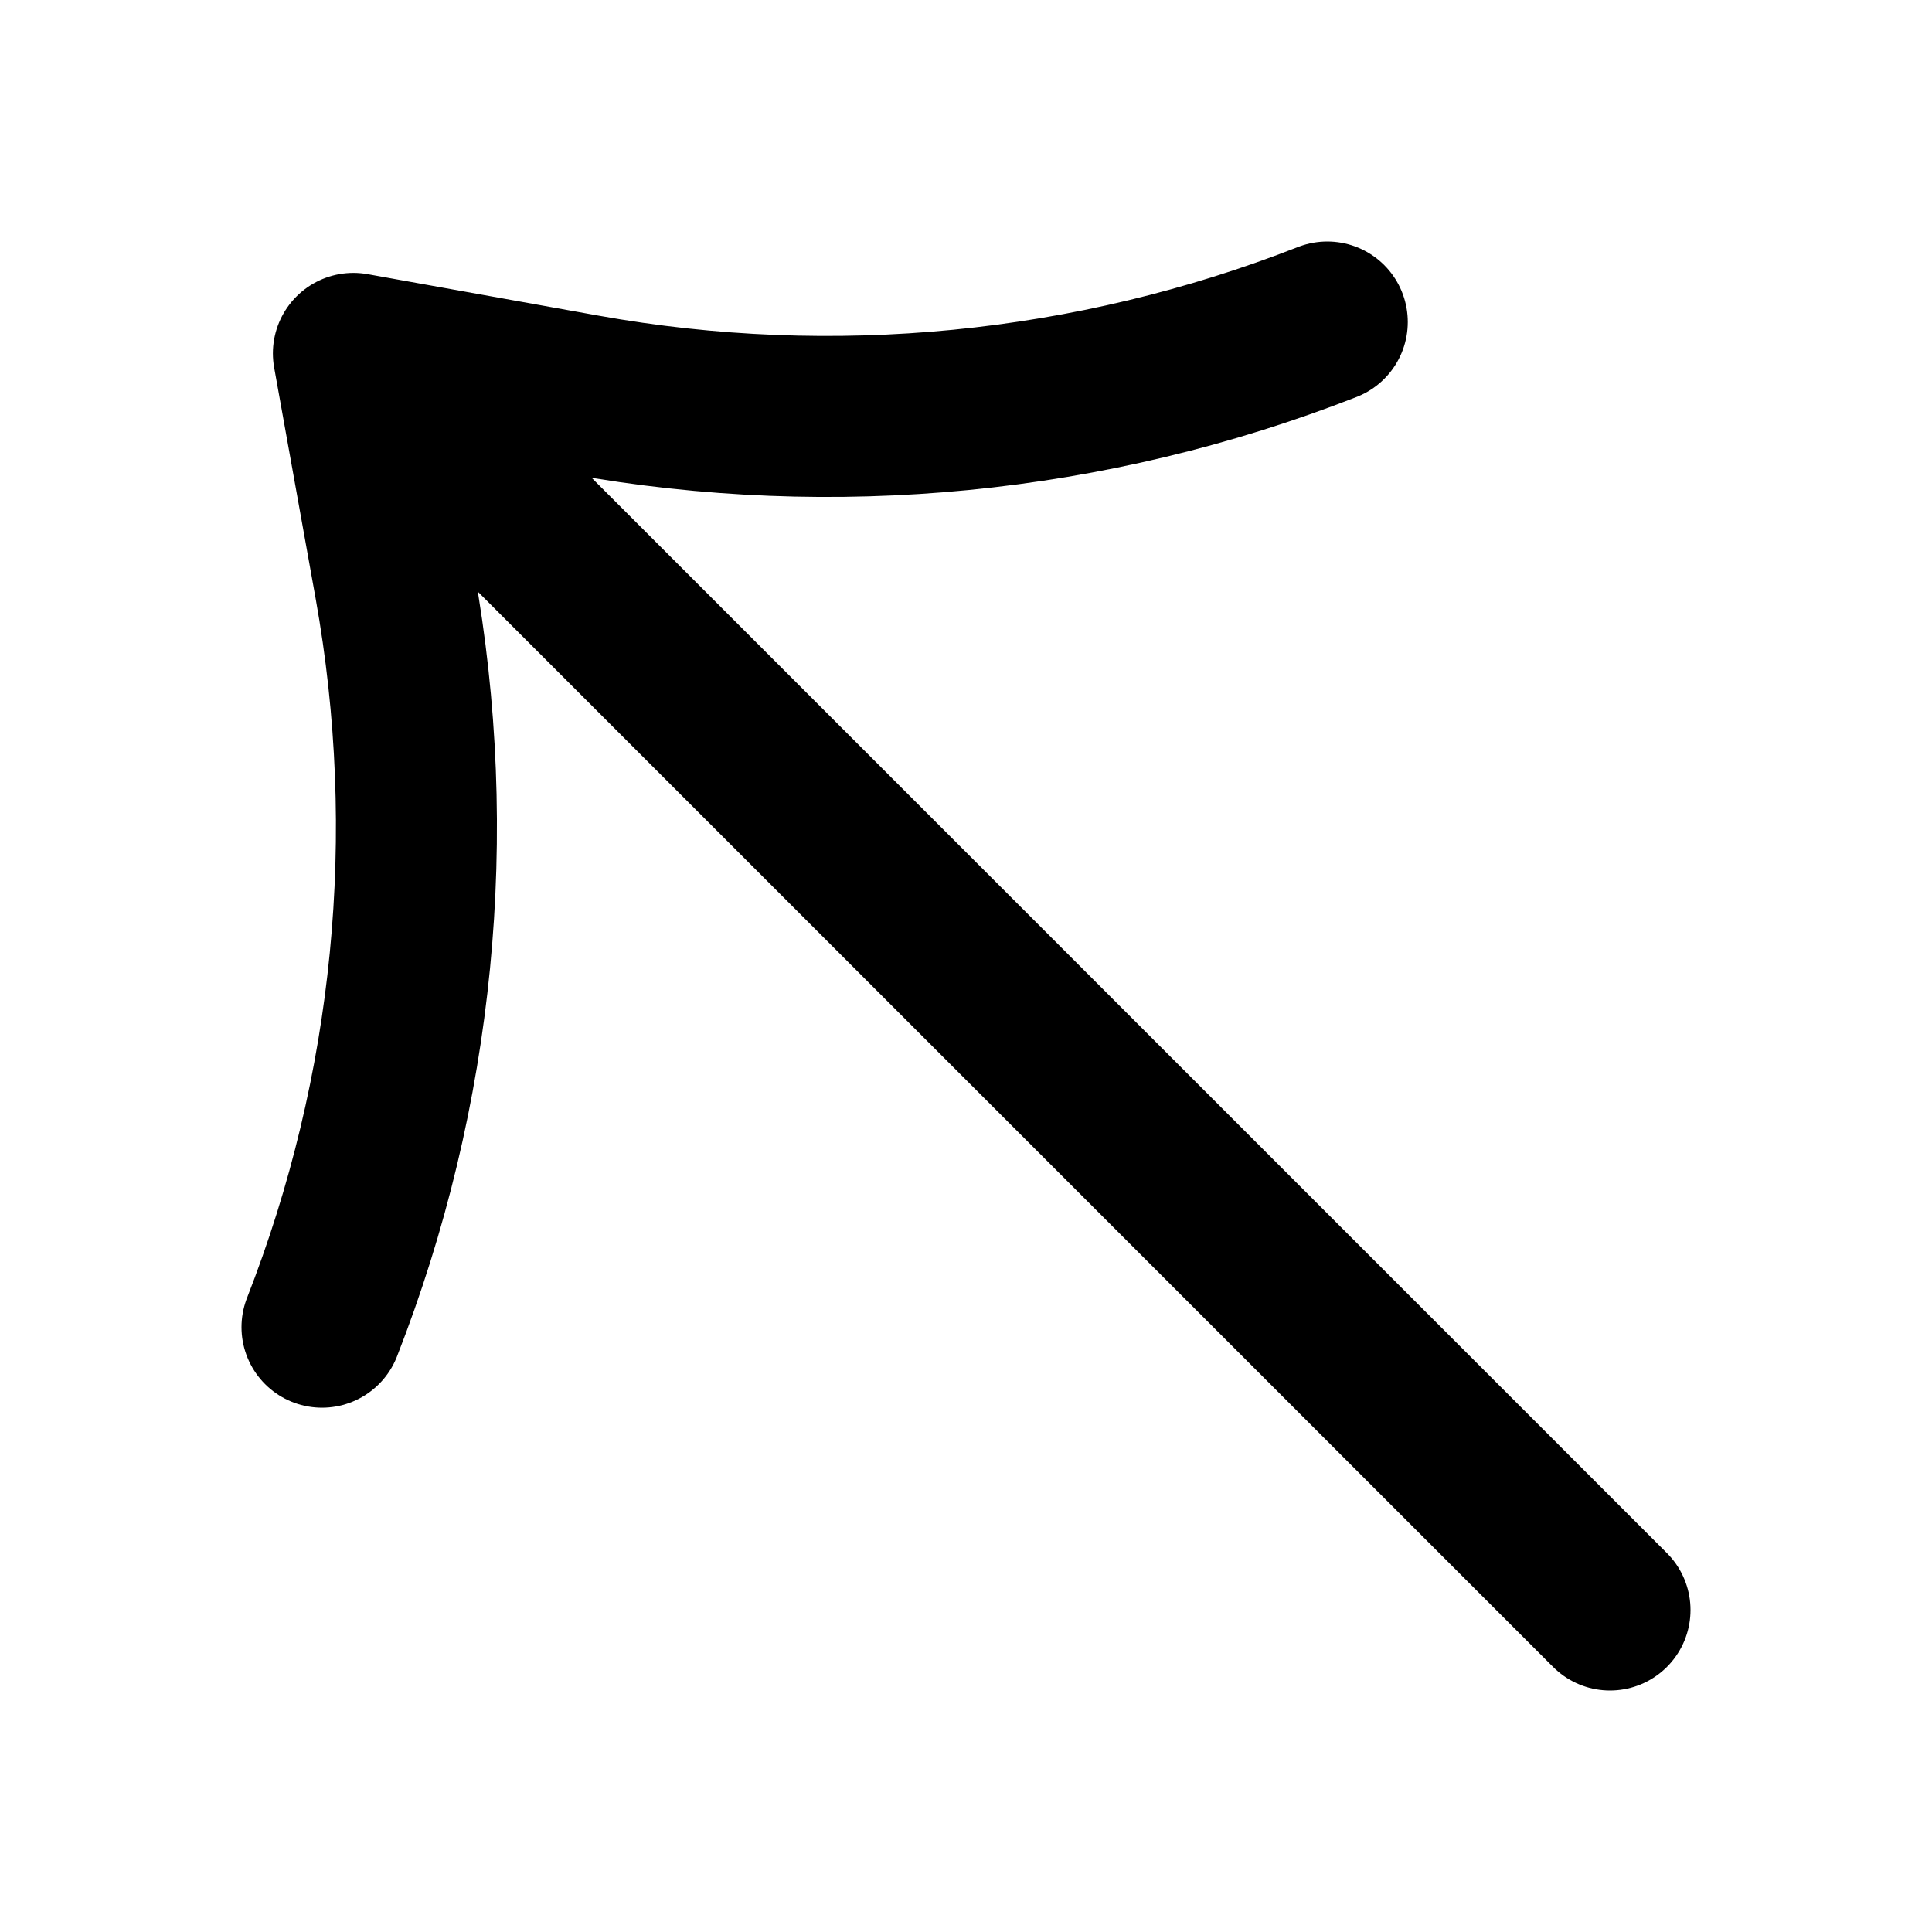
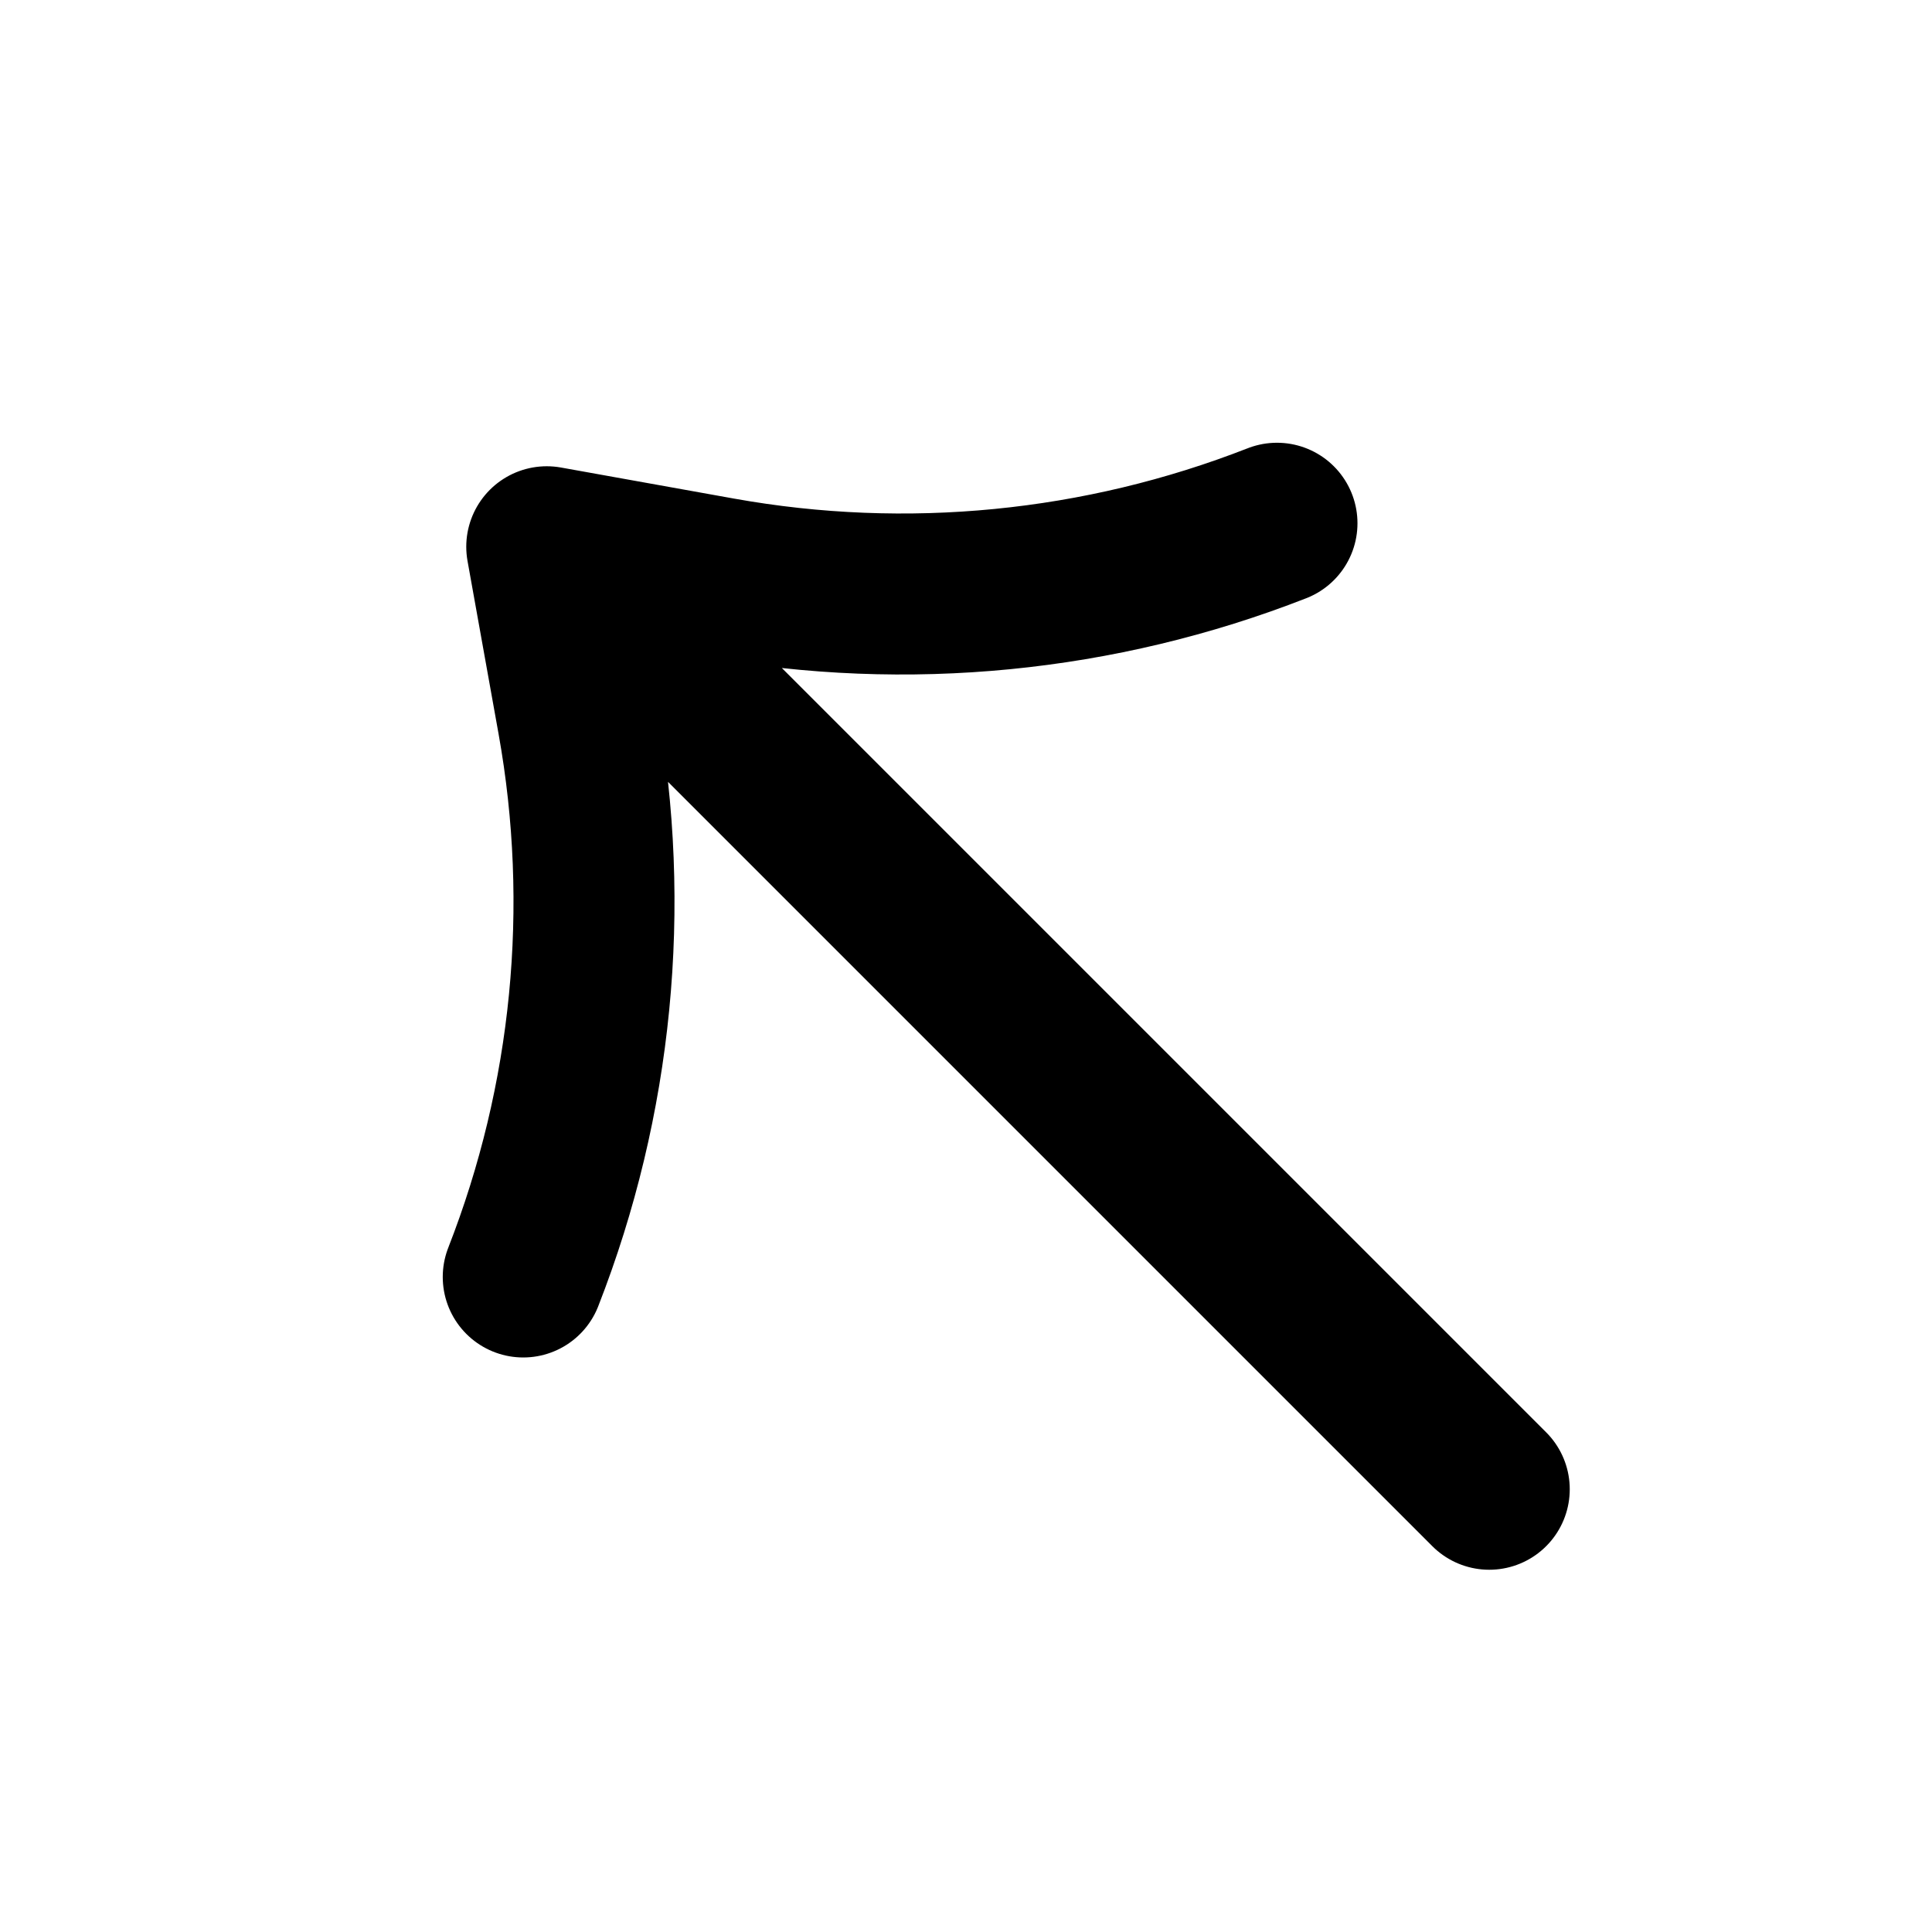
<svg xmlns="http://www.w3.org/2000/svg" width="24" height="24" viewBox="0 0 24 24" fill="none" stroke="currentColor" stroke-width="2" stroke-linecap="round" stroke-linejoin="round">
-   <path d="M20 20 4.39 4.39M16.488 4a17.06 17.06 0 0 1-9.231.905L4.39 4.39l.515 2.867A17.06 17.06 0 0 1 4 16.487" />
+   <path d="M18.5 18.5 6.792 6.792M6.5 15.863a12.8 12.8 0 0 0 .678-6.921l-.386-2.15 2.15.386a12.8 12.8 0 0 0 6.921-.678" />
</svg>
